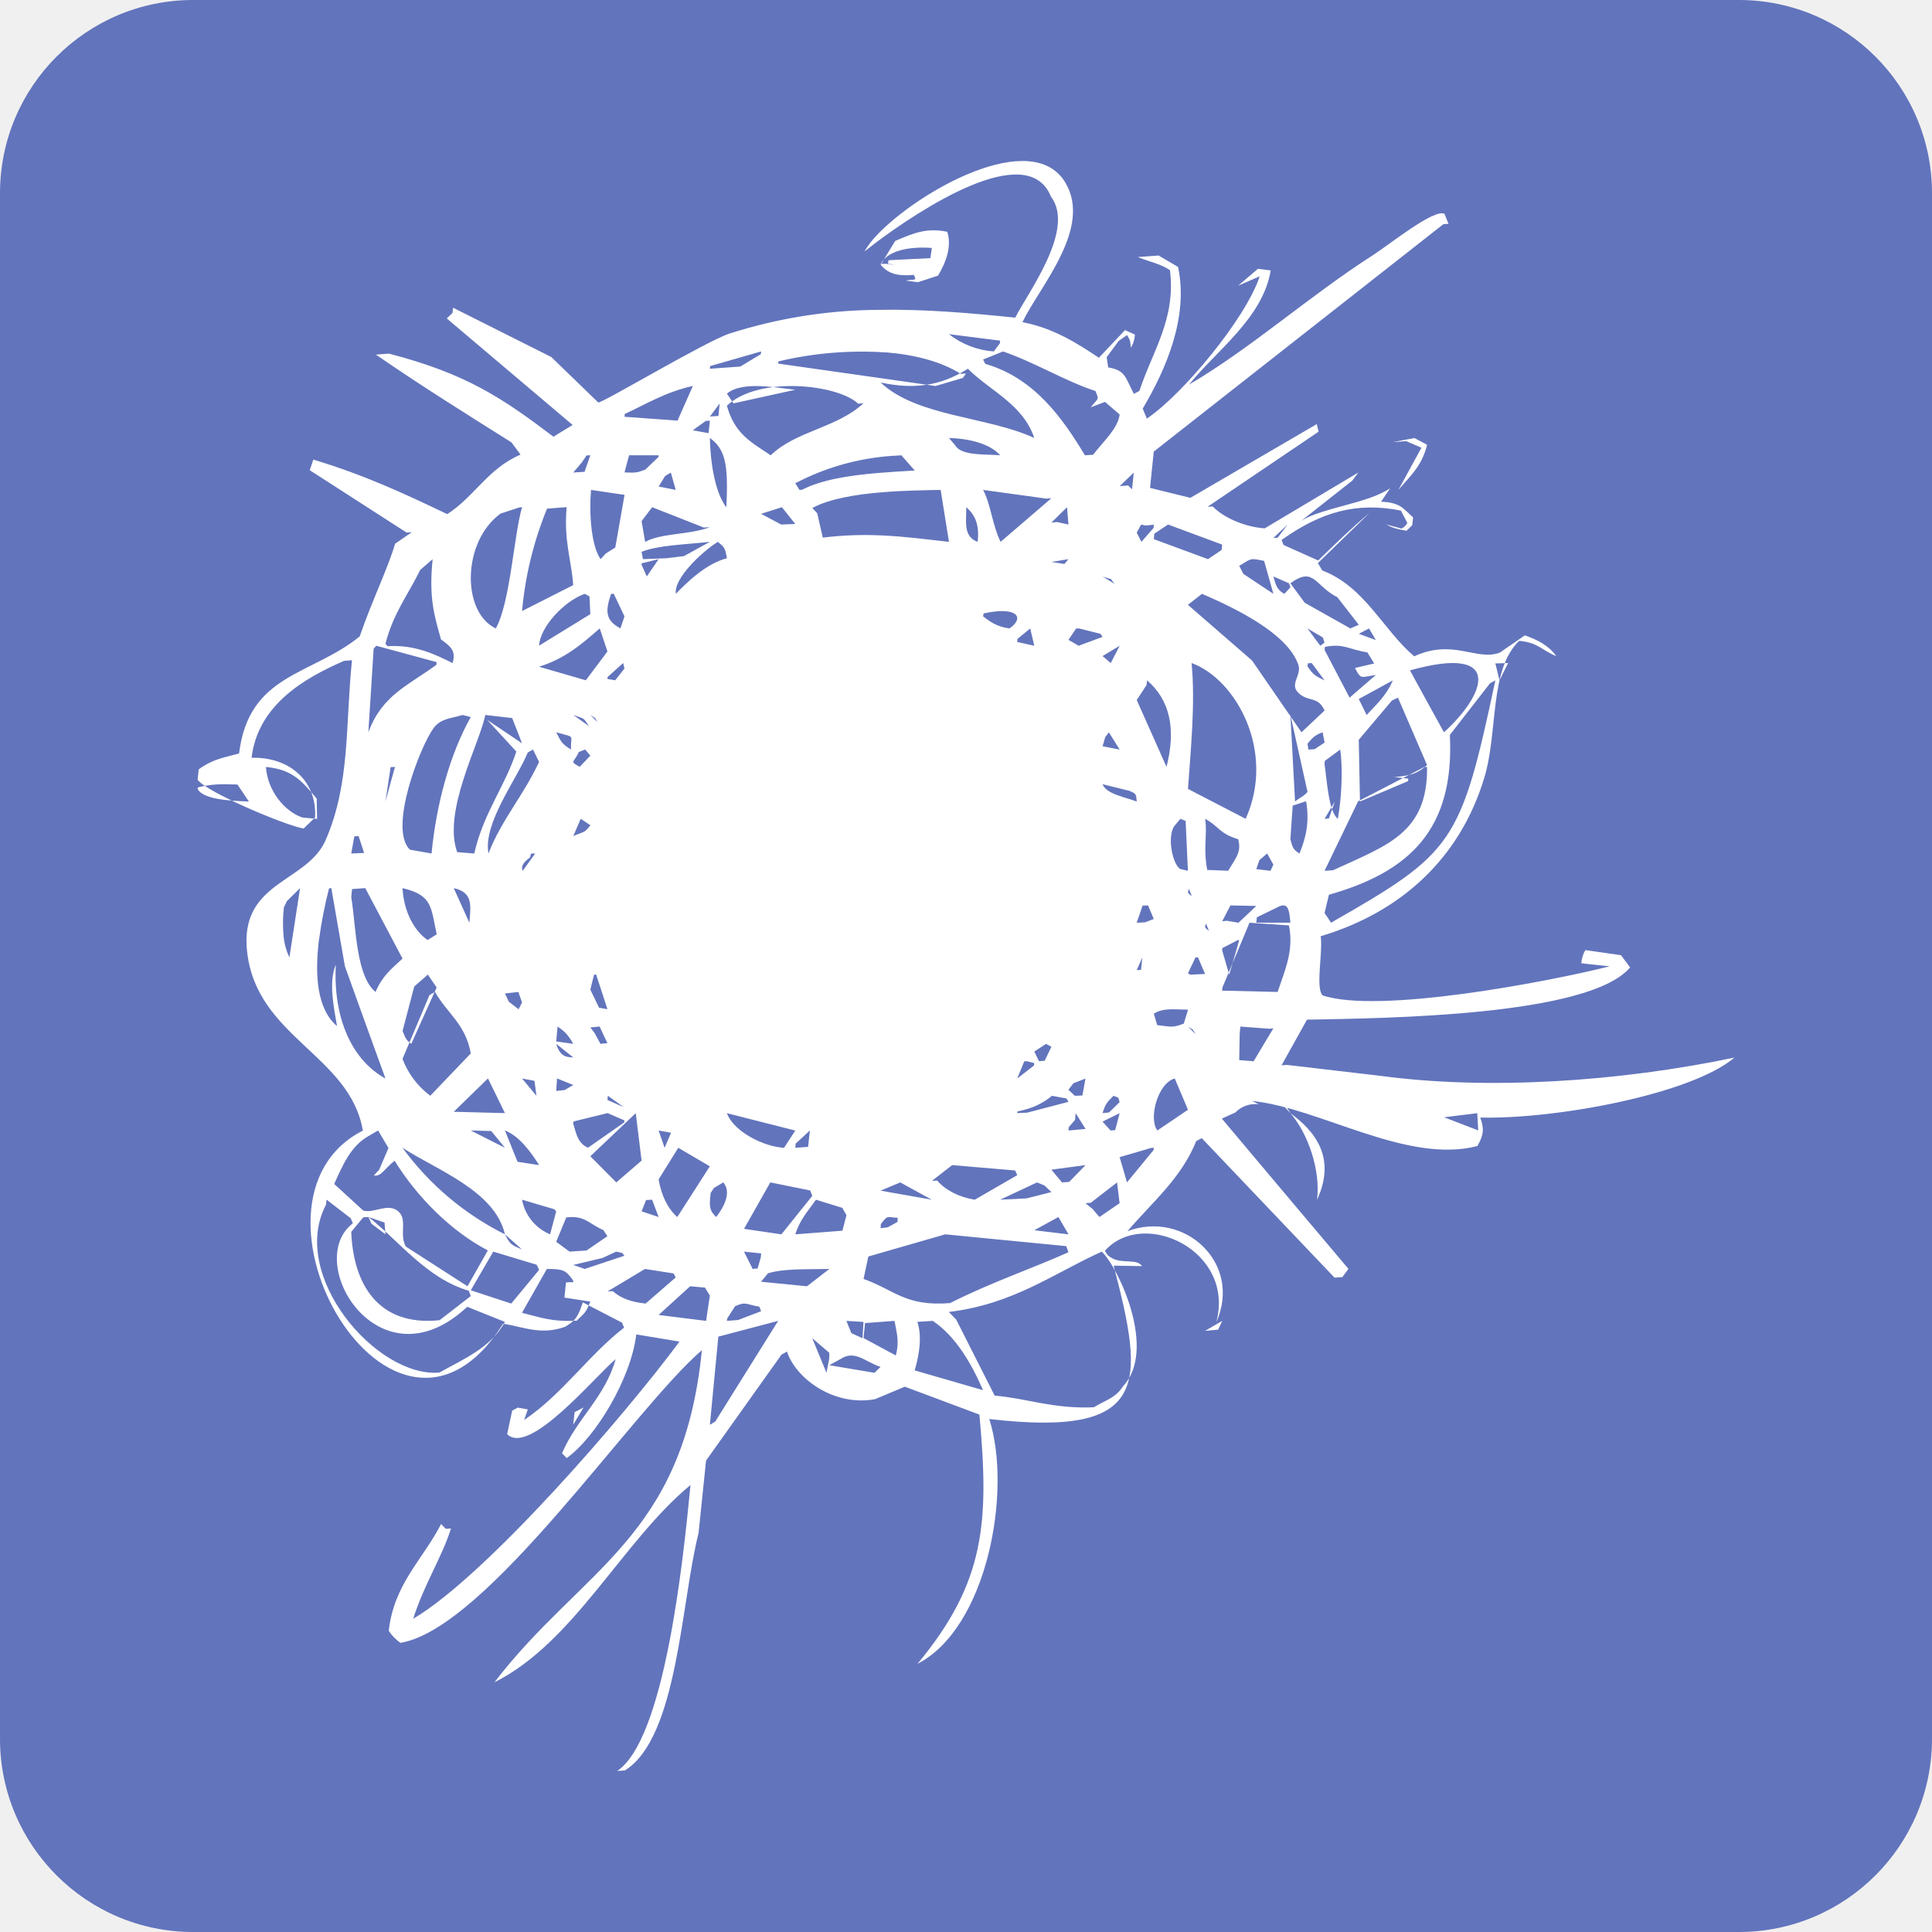
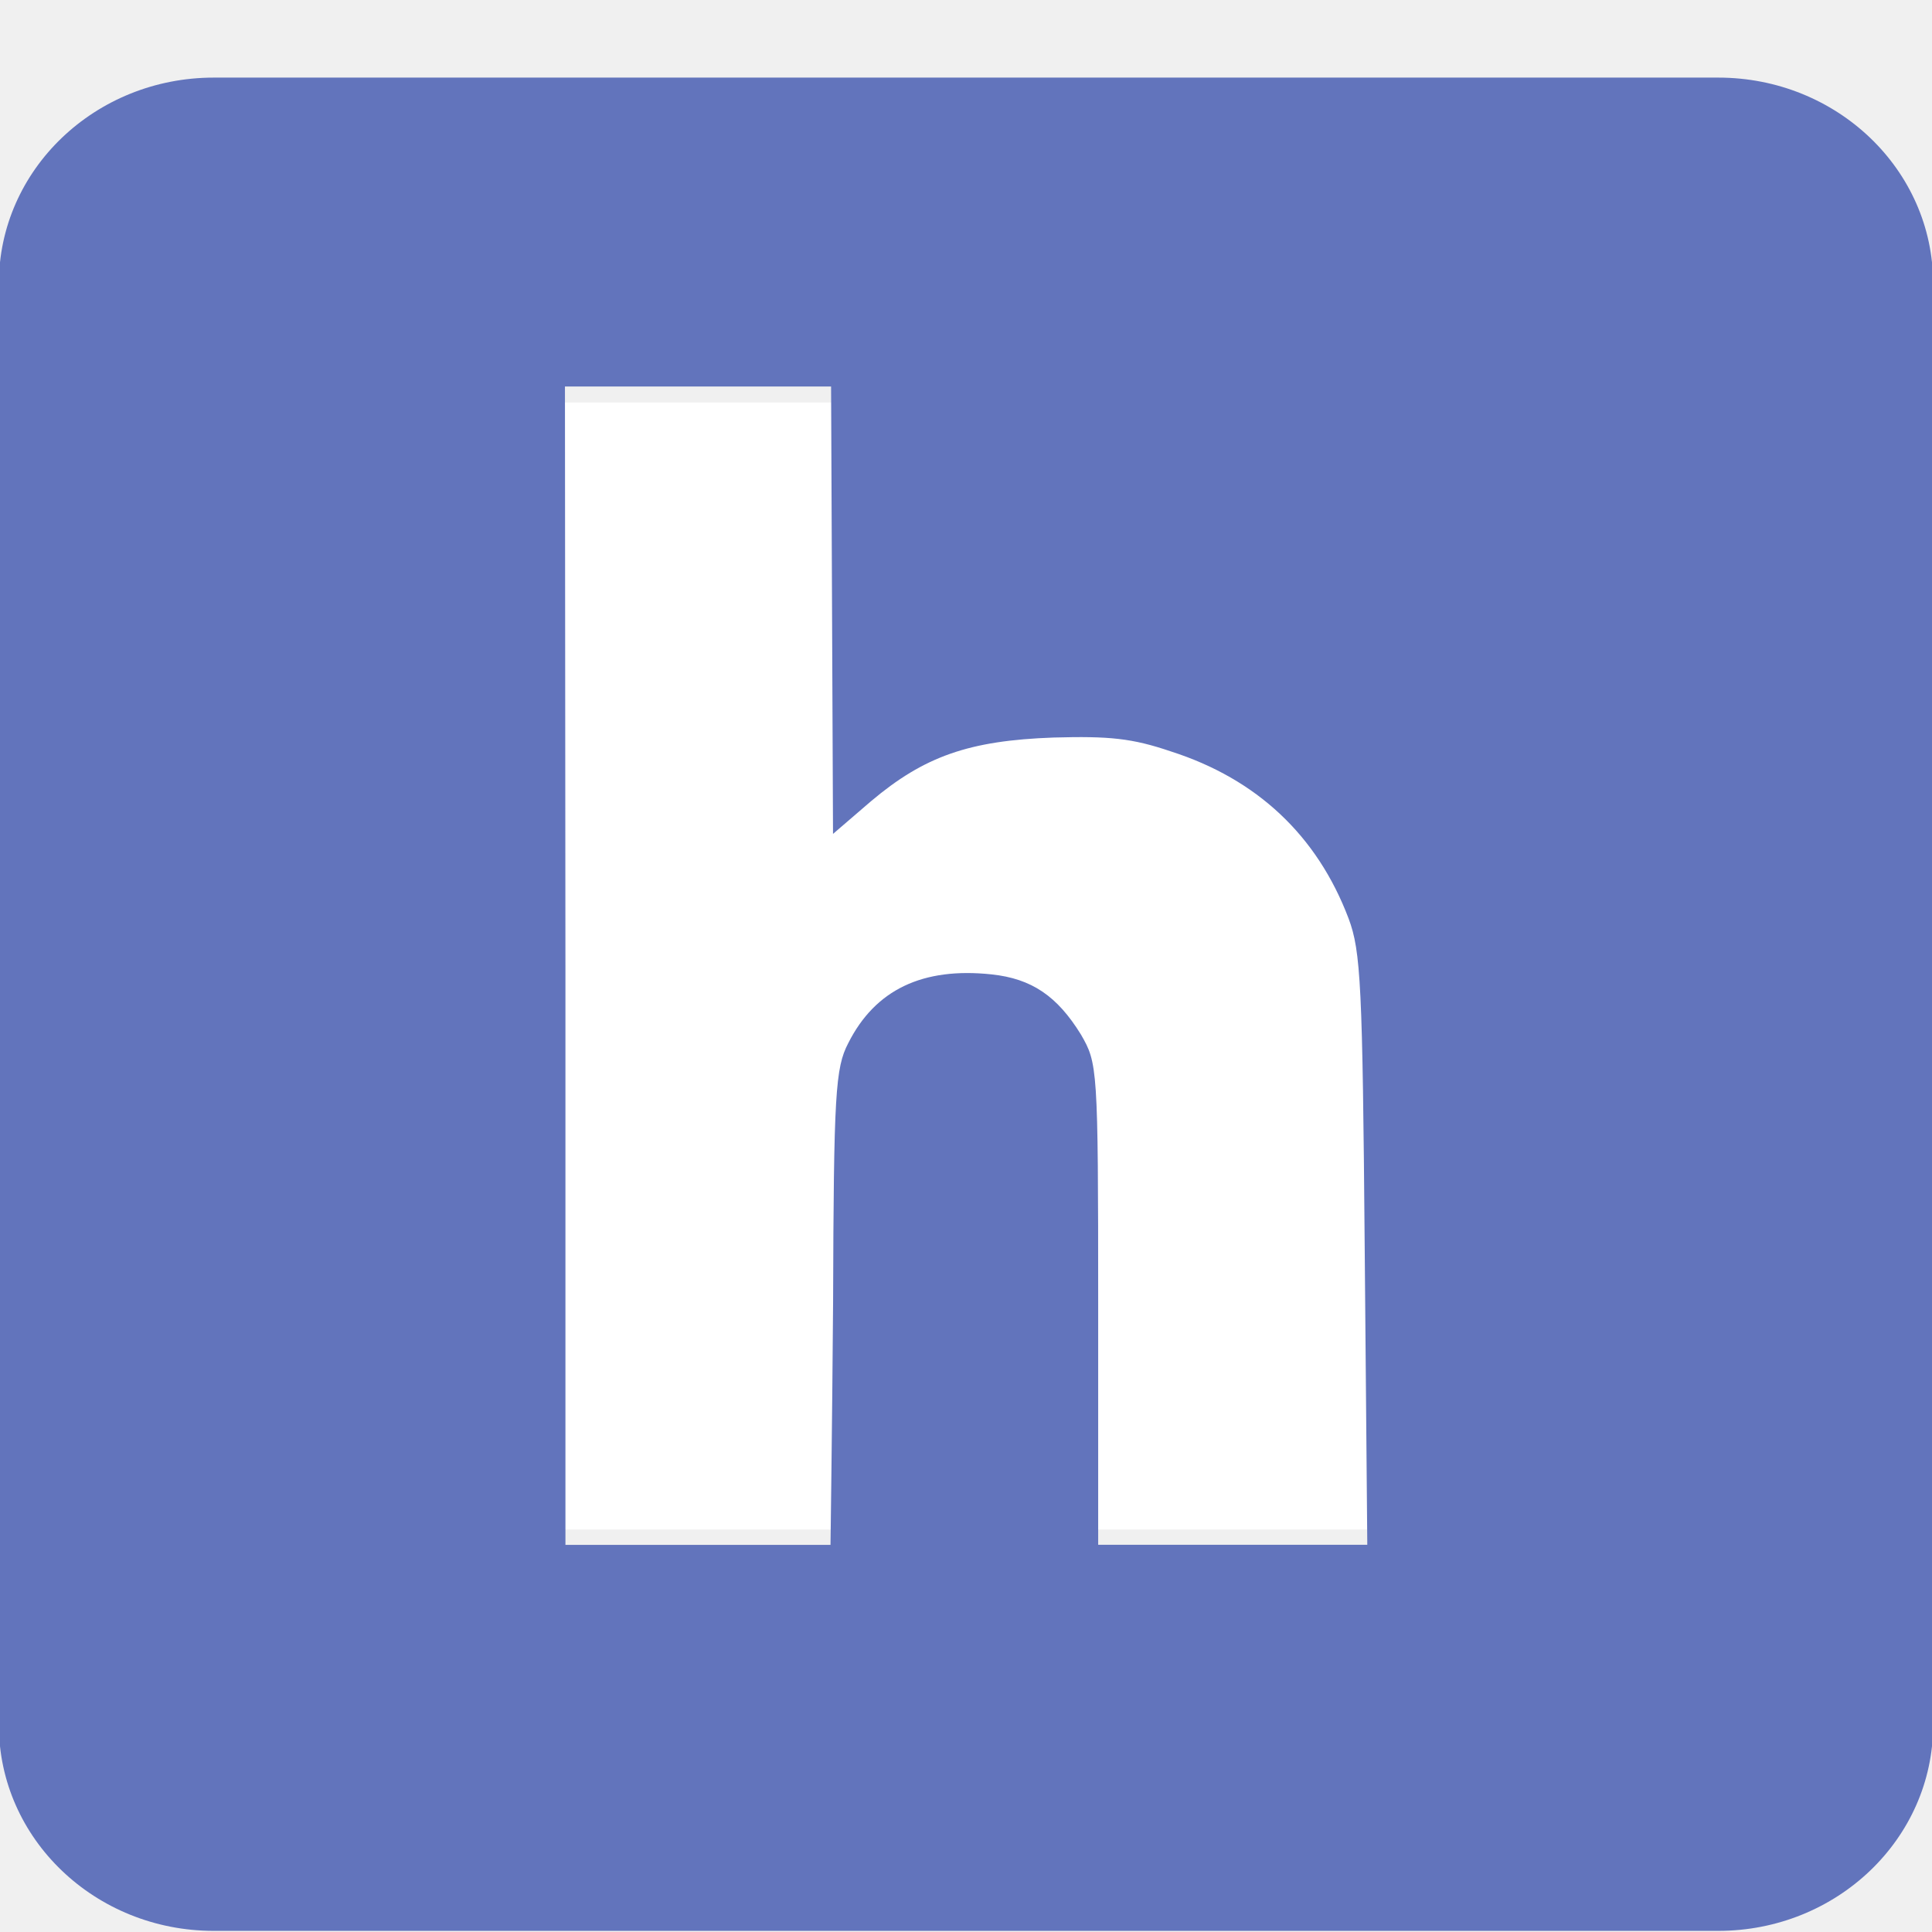
- <svg xmlns="http://www.w3.org/2000/svg" fill="#FFFFFF" height="32" width="32" viewBox="-2.4 -2.4 28.80 28.80" role="img" stroke="#FFFFFF" stroke-width="0" transform="matrix(1, 0, 0, 1, 0, 0)rotate(0)">
-   <g id="SVGRepo_bgCarrier" stroke-width="0" transform="translate(0,0), scale(1)">
-     <rect x="-2.4" y="-2.4" width="28.80" height="28.80" rx="2.88" fill="#6274BC" strokewidth="0" />
-   </g>
-   <g id="SVGRepo_tracerCarrier" stroke-linecap="round" stroke-linejoin="round" stroke="#CCCCCC" stroke-width="0.096" />
-   <g id="SVGRepo_iconCarrier">
-     <path d="m1.14 9.295.17.253c-.34-.01-.696-.043-.764-.189 0-.007.002-.014.004-.021.19-.05.353-.053.59-.043zm1.806.77.082.25-.192.008.046-.256a.685.685 0 0 0 .064-.003zM3.6 11.89c-.17.156-.301.26-.402.497-.14-.115-.213-.343-.258-.598-.05-.278-.066-.587-.104-.818l.012-.118.197-.014.502.95.053.1zm-.254-2.342a60.527 60.527 0 0 1 .077-.512l.065-.004c-.048.172-.096.344-.142.516zm-.137-2.322.9.244a1.975 1.975 0 0 0-.004.04c-.419.31-.806.446-1.014 1.006L3.17 7.27l.039-.043zm.84-1.29c-.058.58.024.836.125 1.196.16.114.224.183.172.352-.27-.134-.556-.274-.97-.252a2.799 2.799 0 0 1-.03-.035c.116-.457.342-.738.517-1.1l.187-.162zm1.294-.772.039-.003c-.124.428-.174 1.415-.391 1.807-.513-.243-.503-1.296.071-1.712l.28-.092zm-.478 3.17.432.469c-.17.522-.491.915-.627 1.52l-.255-.02c-.218-.609.327-1.601.42-2.045l.4.046c.05.125.098.25.147.376l-.517-.347zM6.047 5.16c-.044.507.068.77.098 1.162-.254.13-.509.258-.763.387a5.262 5.262 0 0 1 .373-1.527l.292-.022zm.296-.77.057-.004-.086.247-.169.011.13-.153.068-.101zM6.4 6.755l-.764.47c.016-.284.378-.667.681-.773l.07.038.013.265zm.51-1.778c-.047.262-.093.523-.138.785l-.143.09-.076.083c-.138-.194-.173-.67-.143-1.032l.5.074zm.508-.59c0 .01-.002.018-.003.026L7.22 4.6c-.13.05-.146.048-.31.042.021-.085.045-.17.068-.255h.44zm.51-1.032L7.7 3.87l-.79-.057.003-.042c.325-.15.61-.328 1.014-.417zm-.412 1.34.084-.05.073.258-.255-.05.098-.159zm.666.763c-.303.118-.722.085-.965.22a77.912 77.912 0 0 0-.053-.31l.158-.207c.257.1.514.202.77.303l.09-.006zm-.651.464-.346.013c-.008-.036-.014-.072-.021-.109.243-.099.651-.108 1.018-.149l-.387.213-.264.032zm.905 0c-.291.073-.57.33-.761.53-.037-.234.412-.646.627-.775.095.085.105.076.134.245zm.51-3.083-.004.04-.306.185-.454.033.004-.04.76-.218zm-.412.774-.098-.145c.23-.193.737-.087 1.019-.058l-.921.203zm2.278-.76c.425.035.814.135 1.11.32L12 3.168l-.047.066-.407.12c-.245-.034-.49-.07-.734-.105L9.2 3.02l.004-.033a5.375 5.375 0 0 1 1.608-.133zm1.693-.136-.09.122a1.23 1.23 0 0 1-.67-.258l.764.097-.004.039zm1.356.954.211-.08.219.188c-.03.215-.237.391-.396.6l-.122.008c-.332-.55-.751-1.151-1.486-1.363l-.032-.065.297-.12c.499.174.915.438 1.378.59.06.145.041.096-.07.242zm.614 1.223-.058-.057-.126.009.21-.2-.026.248zm.225 2.848c.344.298.432.73.289 1.29-.148-.332-.295-.665-.444-.997.05-.074.097-.148.146-.222.003-.024.005-.048.009-.071zm.1-2.32-.004.048-.181.207-.07-.137c.109-.195.03-.09.173-.11l.082-.008zm.212-.003.806.299a1.034 1.034 0 0 1-.007.08c-.068.047-.136.092-.204.137l-.807-.298.007-.081.205-.137zm1.57 1.033-.447-.297-.062-.12c.194-.12.166-.114.371-.074.045.164.092.327.138.49zm.254-.098-.09.098c-.108-.056-.127-.127-.164-.259l.233.102.021.059zm-.19-.739-.064.005c.07-.067.14-.134.212-.2-.05.065-.1.13-.148.195zm1.209 1.298-.125.055a230.14 230.14 0 0 1-.681-.383 98.74 98.74 0 0 1-.213-.29c.353-.26.366.042.699.207l.32.411zm.254.228-.254-.093.153-.08.101.173zm-.31.416c.092.185.092.133.31.105L17.718 8l-.373-.712.005-.044c.275-.059.363.04.632.08l.103.166-.285.067zm.056.463.509-.278c-.102.23-.235.348-.392.516l-.117-.238zm1.018.985c-.138.119-.228.157-.489.179l.21.023-.004.037-.717.304-.018-.92.494-.585.09-.043.434 1.005zm-.255-1.412c1.406-.392 1.134.354.507.923-.17-.307-.339-.615-.507-.923zm1.273.149c-.518 2.434-.618 2.567-2.45 3.613a3.302 3.302 0 0 0-.096-.145l.065-.272c1.195-.34 1.874-.966 1.803-2.383l.599-.77.079-.043zm.062 0c-.02-.084-.04-.168-.062-.252l.19-.006-.128.258zm-3.117 2.367.018-.269.016-.23.176-.059c.009 0 .017-.002.025-.003.05.305 0 .53-.1.775-.086-.055-.103-.078-.135-.214zm-1.018 2.258.004-.045.334-.799.07-.168.588.04c.009.044.015.087.018.128.026.304-.079.547-.187.864l-.827-.02zm.255 1.036.007-.4.01-.1.43.032.062-.005c-.099.163-.197.326-.294.49l-.215-.017zm-.252-1.67.026-.013.203-.105.023-.002-.03.107-.119.409-.106-.364.003-.032zm-.397 1.285-.115-.115c.112.078.039.002.115.115zm-.624-.307c.143-.09.298-.062.51-.06l-.063.207c-.175.07-.2.044-.397.023l-.05-.17zm.312.966.197.466c-.152.103-.305.205-.457.309-.136-.187.012-.71.26-.775zm-.503-1.62-.064.005.084-.191-.02.187zm.733.072-.033-.021.112-.236.037-.001.106.248-.222.01zm1.763-3.355-.014-.087c.067-.082.11-.133.225-.17l.03.152c-.05.033-.1.065-.149.099l-.092.006zm-.014.63c-.046.061-.128.095-.186.144l-.069-1.29.255 1.146zm-.467 1.73c.168-.094.192-.007.212.22h-.509l.009-.08.288-.14zm-.25-.713.115-.098.093.166-.043.092-.212-.025.047-.135zm-.047.684-.265.25-.173-.029-.07.007c.04-.079.082-.158.123-.236l.385.008zm-.96-.147c-.106-.074-.03-.064-.05-.12l.05.12zm.802-1.152-.86-.446c.04-.59.112-1.268.054-1.876.663.24 1.258 1.319.806 2.322zm-.605 0c.211.112.2.214.493.304.051.191-.027.267-.149.47l-.312-.012c-.064-.34.006-.535-.032-.762zm.058 1.669c-.107-.074-.03-.064-.05-.12l.05.12zm1.723-2.484.003-.048.23-.169c.04.264.025.704-.035 1.032-.136-.106-.161-.554-.198-.815zm0 .815c.052-.086.104-.172.154-.258l-.09.254-.064.004zm1.485-.771.043-.003c.012.989-.598 1.169-1.4 1.54l-.128.009.5-1.036.985-.51zm-1.51-1.932c.008.026.017.051.024.077l-.063.046-.191-.258.23.135zm-.23.43.007-.045a3.35 3.35 0 0 1 .056-.004l.192.258c-.148-.07-.172-.088-.255-.21zm.254.66-.343.323-.737-1.07-.956-.83.21-.164c.463.2 1.273.581 1.436 1.057.053.155-.13.283-.006.412.148.154.296.044.397.271zm-2.148 1.613.078.031.034.744-.119-.028c-.112-.083-.19-.467-.088-.634l.095-.113zm-.564 1.294.082-.003.085.202-.13.05-.125.006c.03-.085.06-.17.088-.255zm-.232 4.126-.11-.377c.157-.045.313-.09.47-.137l.04-.002a.527.527 0 0 0-.005.035l-.395.48zm-.365-1.032c.047-.152.08-.175.165-.259l.07.028.02.066-.157.154-.098.01zm.12.258-.12-.132.255-.126-.066.253-.069.005zm-.268 1.17c-.036-.028-.07-.057-.106-.087l.078-.005.393-.304.038.31-.301.206-.102-.12zm.02 2.956c-.613.026-.98-.13-1.48-.174l-.573-1.133-.11-.114c.962-.114 1.567-.578 2.28-.899.252.24.823 1.462.32 2.003-.12.185-.255.204-.438.317zm-2.632-1.273.23-.015c.347.233.583.65.749 1.033l-1.019-.295c.076-.258.108-.52.04-.723zm-.732-.974L11.691 16l1.804.176.032.091c-.537.242-1.148.446-1.764.758-.667.053-.828-.196-1.29-.36l.071-.334zm-.071 1.216.023-.224.439-.033c.036.195.074.304.02.516l-.482-.26zm-.51.404.171-.094c.21-.139.367.046.593.119l-.09.088-.673-.113zm.495-.403a15.96 15.96 0 0 1-.166-.075l-.074-.183.255.016-.015.242zm-.749 0 .255.219c0 .135-.012.12-.043.297l-.212-.516zm-.66-.967c.239-.073.557-.057.915-.065l-.333.258-.685-.067.103-.126zM8.436 3.648c.473-.452 1.659-.317 1.956-.03l.08-.007c-.395.369-1.007.411-1.383.776-.295-.196-.539-.322-.653-.739zm2.6.739.2.227c-.178.01-.365.021-.552.037-.421.036-.837.099-1.128.25l-.038.002a51.163 51.163 0 0 1-.063-.099 3.644 3.644 0 0 1 1.544-.414l.037-.003zm.992-1.29c.329.33.82.526.99 1.032-.69-.321-1.752-.316-2.29-.827.474.101.878.063 1.3-.205zm.227 1.806.944.13.074-.006-.757.65c-.12-.239-.148-.563-.261-.774zm1.213 1.104-.195-.03.254-.042-.06.072zm-.195-.617.233-.229.021.258-.169-.037-.085.008zm.462 8.54-.112.005-.096-.09.074-.097.18-.07-.046.253zm-.203.472c.03-.036.062-.072.094-.108l.008-.1.148.235-.255.023.005-.05zm-.101.824-.158-.19.509-.068-.243.25-.108.008zm.096.774-.509-.061.36-.197.15.258zm-.357-.728.103.098-.369.094-.395.02.55-.258.111.046zM11.746 4.129c.297.008.611.083.763.258-.205-.02-.574.013-.667-.145l-.096-.113zm.258 1.032c.145.127.196.277.17.516-.224-.077-.166-.322-.17-.516zm.25 1.627.009-.044c.507-.11.616.066.385.224-.2-.028-.29-.103-.393-.18zm.653 6.631.111.028a1.49 1.49 0 0 0-.004.036l-.25.194.104-.255.039-.003zm-.14-6.294.19-.157.061.258-.254-.056.002-.045zm.76 6.9-.615.161-.148.007c0-.008.002-.017.004-.025.23-.046.378-.122.514-.233l.216.04.03.05zm-.439-.606-.07-.143.175-.115.08.043-.1.208-.085.007zm-1.597 1.785.303-.236.938.08.032.07-.634.366c-.235-.039-.438-.143-.56-.286l-.08.006zm-.471.022.47.258-.763-.135c.098-.04.195-.082.293-.123zm-.038.527a7.12 7.12 0 0 0-.003.062l-.145.08-.107.014.004-.062c.111-.147.092-.098.25-.094zM9.782 5.25a6.022 6.022 0 0 0-.073-.077c.253-.138.652-.204 1.044-.235.323-.027.641-.03.869-.035l.124.774c-.333-.036-.65-.08-.993-.095a5.2 5.2 0 0 0-.888.032 41.055 41.055 0 0 0-.083-.364zm.374 10.355.062.11-.06.231-.703.054c.075-.23.187-.341.308-.516l.393.121zm-.868-.895c-.32-.018-.758-.252-.852-.516l1.019.259-.167.257zm.358-.014-.191.014.006-.062.212-.196c-.01.081-.018.162-.027.244zm-.7-9.437.31-.098.199.25-.21.008-.3-.16zm-.004 11.08c-.017.056-.032.113-.048.17a.884.884 0 0 0-.074.007 92.65 92.65 0 0 0-.129-.258l.255.026-.004.055zm.141-1.113.594.12.032.08-.461.574-.557-.082.392-.692zm4.444-8.088.115-.169.042-.001.32.08.032.046-.357.132a41.52 41.52 0 0 0-.152-.088zm.689-.834-.18-.11c.183.067.078-.009.18.11zm-.058 1.18-.122-.104.255-.154-.133.258zm-.122 1.806.396.098c.107.042.104.053.113.16-.17-.065-.454-.11-.509-.258zm.04-.703.054-.07.161.257-.255-.05.04-.137zm-5.157 8.491.027.068-.343.131-.167.013.004-.035.117-.183c.162-.075.166-.026.362.006zm-.737-12.95c.222.166.28.37.245 1.033-.146-.187-.235-.584-.245-1.032zm.146-.515L8.31 3.8l-.127.009.146-.196zm-.146.258c-.007.062-.012.124-.02.186l-.235-.043.194-.139.06-.004zm0 14.968.126-1.314.892-.235-.938 1.501-.08.048zm.063-3.532.137-.081c.125.148.013.361-.105.516-.098-.092-.109-.15-.083-.359l.05-.076zm-.827-.126.293-.471.47.276c-.16.252-.323.504-.485.756-.146-.13-.236-.321-.278-.56zm0 2.021.47-.428.221.02.073.12c-.02.126-.038.251-.056.376l-.708-.088zm-.763-.35.56-.336.426.067.032.059-.449.39c-.224-.023-.373-.083-.49-.185l-.08.005zm-.075-.499.205-.095.088.019.036.042-.593.197-.17-.06.434-.103zm-.689-.242.15-.363c.278-.036.344.101.553.188l.06.092-.311.213-.253.017-.199-.147zm-.51 1.059.371-.654c.246 0 .276.02.377.15.045.076.006.035-.092.052l-.023.225.386.06c-.076.189-.088.164-.202.284-.38.02-.551-.052-.816-.117zm-.428-.912.647.195.036.077-.415.502-.603-.198.335-.576zM2.46 15.56l.008-.077.361.278.031.074c-.751.58.398 2.47 1.705 1.245l.562.226c-.216.385-.587.537-.978.755-.935.078-2.244-1.449-1.69-2.501zm.872.264.014.175c-.07-.053-.14-.104-.208-.157l-.047-.101.24.083zm1.286 1.096-.465.36c-.916.096-1.287-.538-1.317-1.317l.179-.216.078-.006c.461.363.869.917 1.495 1.1l.03.079zm-.887-3.76c-.083-.06-.088-.09-.13-.192l.174-.662.203-.178.131.192-.378.84zm-.13.223.401-.949.082-.048c.185.326.453.474.534.917l-.604.631a1.223 1.223 0 0 1-.414-.55zm.763.79.51-.497.253.517a95.872 95.872 0 0 0-.763-.02zm1.272-5.215c-.241.515-.562.865-.754 1.364-.084-.453.422-1.104.585-1.504l.078-.045.091.185zm0-1.42c.379-.117.633-.331.904-.571l.115.344-.322.43-.697-.202zm1.273.027-.138.176-.116-.02.002-.028.232-.21.02.082zm-.2-1.112.04-.002.16.337-.06.179c-.233-.122-.224-.267-.14-.514zm-.048 7.481.235.169-.241-.106a1.03 1.03 0 0 1 .006-.063zm-.004.259.252.109a.9.9 0 0 0-.004.03l-.54.377c-.155-.07-.174-.209-.22-.36l.005-.032.507-.124zm-.753-.517.242.098-.13.075-.125.014.013-.187zm-.013-5.16c.306.086.209.028.222.257-.14-.082-.15-.121-.222-.258zm0 4.609.021-.223c.119.083.16.132.234.258a61.01 61.01 0 0 0-.255-.035zm.51-3.223c-.096.123-.092.09-.255.161l.111-.258.143.097zm0-1.038-.16.167c-.16-.09-.085-.054-.013-.221l.095-.037.077.091zm-.021-.439-.234-.168c.18.069.138.027.234.168zm-.489 4.735.255.203c-.13-.003-.2-.031-.255-.203zm.764-.01-.104.01-.089-.164-.062-.08.138-.014c.039.083.077.166.117.248zm-.14-4.778L6.4 8.258c.112.078.038.002.114.115zm.015 4.25-.13-.27.055-.222.032-.002.168.516a37.21 37.21 0 0 0-.125-.022zm-.667 3.003.028.034L5.8 16a.697.697 0 0 1-.418-.516l.481.142zM5.127 16l.255.226c-.163-.072-.173-.069-.255-.226zm.44-2.288.03.223-.215-.258.185.035zm-.252 1.207-.188-.467c.223.085.397.34.51.516l-.322-.049zm.2-4.594.063-.002-.186.258c-.03-.064.007-.125.11-.2l.013-.057zm-.133 2.218-.051.102-.146-.113a116.8 116.8 0 0 1-.058-.123l.2-.022.055.156zM3.6 14.71c.51.332 1.377.64 1.527 1.29A4.234 4.234 0 0 1 3.6 14.71zm1.323-.25.204.25-.509-.258.305.008zm1.864.766-.387-.39.677-.642.087.707-.377.325zm.377.431.067-.168.09-.005.097.258-.254-.085zm.343-.947-.089-.258.185.034-.096.224zm-.343-8.69.002-.023c.084-.02.168-.04.252-.062l-.176.258-.078-.173zm-2.567 5.335-.233-.516c.299.065.25.278.233.516zm-.623.258c-.218-.151-.357-.452-.374-.774.447.105.422.281.51.689l-.136.085zm-.263-1.347c-.325-.307.148-1.535.356-1.818.11-.139.248-.136.43-.19l.121.031c-.306.542-.512 1.28-.585 2.034l-.322-.057zm-.475 4.186.155.261-.139.325-.08.085c.114.016.14-.082.31-.221.33.535.834 1.047 1.39 1.338l-.303.534-.92-.592c-.105-.195.04-.419-.129-.538-.153-.108-.35.048-.506.001l-.432-.396c.127-.284.249-.562.5-.707l.154-.09zm-.88-2.846a6.65 6.65 0 0 1 .149-.764l.034-.003.133.767.07.4c.2.558.402 1.115.604 1.671-.484-.264-.783-.875-.74-1.697-.116.265-.02.682.018.916-.297-.252-.335-.753-.269-1.29zm-.442.265a.941.941 0 0 1-.086-.31 2.031 2.031 0 0 1 .004-.435l.044-.092.197-.195-.111.721-.048.31zm17.722 2.58-.509-.196.494-.061.015.258zm-13.47 4.2.133-.07-.154.257.02-.186zM2.327 9.807l-.217-.02c-.27-.089-.523-.404-.546-.754.413.037.553.233.757.472.002.1.005.201.006.302zm-.03-.021c.03-.557-.395-.905-.947-.89.094-.782.774-1.182 1.38-1.445l.117-.009c-.101.982-.024 1.828-.391 2.678-.271.626-1.232.614-1.18 1.58l.007.08c.137 1.284 1.533 1.545 1.726 2.674-2.07 1.053.453 5.478 2.09 2.879.294.042.555.175.92.047.17-.094.203-.17.269-.366l.585.303.03.074c-.536.416-.914.987-1.49 1.377l.055-.158-.15-.027-.083.045-.075.35c.329.336 1.326-.879 1.618-1.117-.165.577-.573.874-.8 1.402l.07.072c.43-.308.957-1.18 1.037-1.843l.644.107c-.807 1.091-2.88 3.491-3.97 4.132.166-.521.43-.919.564-1.347l-.078.006a14.401 14.401 0 0 0-.07-.072c-.265.522-.702.889-.78 1.593a.688.688 0 0 0 .174.179c1.296-.216 3.46-3.473 4.494-4.363-.28 2.81-1.786 3.248-3.092 4.95 1.187-.592 1.907-2.102 2.922-2.94C7.781 20.91 7.502 23.533 6.8 24l.116-.009c.788-.49.834-2.505 1.097-3.535l.112-1.083 1.125-1.58.082-.045c.126.395.696.824 1.313.709l.443-.186 1.112.416c.146 1.6.09 2.497-.923 3.715 1.035-.529 1.415-2.567 1.07-3.649 2.407.279 2.31-.533 1.854-2.286l.423.007c-.078-.117-.289-.03-.45-.12-.073-.047-.059-.038-.104-.108.572-.645 1.95-.004 1.66 1.067.396-.888-.479-1.678-1.322-1.36.36-.427.796-.778 1.024-1.343l.082-.044 1.98 2.08.117-.009.09-.122c-.63-.746-1.259-1.493-1.887-2.24l.202-.092a.41.41 0 0 1 .349-.121 22.552 22.552 0 0 1-.1-.05c1.011.101 2.303.944 3.358.672.097-.169.102-.26.043-.425 1.124.028 3.146-.348 3.79-.894-1.73.363-3.678.486-5.266.274l-1.407-.165-.079.006.379-.68c1.16-.022 4.202-.051 4.817-.779l-.136-.182-.53-.076a.394.394 0 0 0-.06.197l.42.045c-.912.23-3.452.715-4.281.432-.087-.106-.023-.474-.019-.739a.968.968 0 0 0-.006-.142c1.192-.356 2.077-1.158 2.44-2.368.207-.693.07-1.603.518-2.035.286.025.344.146.554.228-.111-.154-.27-.24-.469-.31l-.373.257c-.341.132-.698-.213-1.277.056-.47-.402-.735-1.037-1.37-1.28l-.065-.11.77-.749c-.252.211-.509.46-.766.71l-.516-.231-.03-.075c.588-.416 1.11-.57 1.779-.438.031.062.064.123.096.185-.031.053-.059.068-.086.083l-.225-.06c.097.057.198.075.299.093l.085-.083.013-.116c-.146-.13-.191-.224-.478-.234l.137-.202c-.328.226-.994.286-1.32.482l.754-.594.09-.121-1.395.832c-.298-.02-.615-.16-.776-.327a39.46 39.46 0 0 0-.077.006l1.656-1.12-.027-.113c-.628.366-1.257.732-1.884 1.099l-.602-.148.056-.541 4.317-3.39.077-.006-.061-.149c-.16-.076-.817.457-1.065.616-.956.613-1.801 1.376-2.741 1.93.388-.493 1.098-.984 1.216-1.702l-.19-.024-.296.252.322-.14c-.208.633-1.15 1.763-1.682 2.121l-.062-.149c.346-.582.687-1.365.527-2.112l-.29-.17-.311.023c.199.079.334.098.48.195.093.724-.263 1.214-.455 1.8l-.082.044c-.128-.237-.12-.351-.383-.394l-.023-.152.18-.244.124-.086c.042.08.044.051.057.188a.388.388 0 0 0 .059-.196l-.147-.066-.389.412c-.325-.217-.683-.445-1.14-.53.259-.537 1.046-1.4.64-2.081-.496-.828-2.189.126-2.809.783a1.231 1.231 0 0 0-.186.244 9.02 9.02 0 0 1 .186-.144c.612-.456 2.241-1.548 2.594-.675.37.487-.339 1.424-.532 1.805-.66-.067-1.35-.13-2.06-.116a7.422 7.422 0 0 0-2.201.354c-.36.119-1.896 1.039-1.955 1.027l-.7-.678-1.464-.735-.008.077-.086.083 1.876 1.588-.286.175c-.772-.585-1.304-.94-2.453-1.239l-.194.015c.671.462 1.347.885 2.022 1.309l.135.182c-.482.203-.686.625-1.093.887-.636-.304-1.225-.58-1.996-.813l-.054.158 1.444.93.078-.006-.249.172c-.115.387-.34.836-.528 1.382-.72.586-1.653.551-1.798 1.745-.23.063-.392.083-.602.237l-.016.155c.132.184 1.301.679 1.58.727l.172-.166zm8.54-8.256.107.02-.143-.018c-.025 0-.05.002-.074.003.113-.21.445-.262.764-.239l-.022.152-.624.031-.008.05zm.446.277.3-.098c.13-.216.204-.445.138-.654-.309-.061-.487.014-.776.136a49.67 49.67 0 0 0-.157.257l-.06.1a.57.57 0 0 0 .06.06c.098.08.216.108.433.09.06.102-.01.057-.117.085l.18.024zm7.403 2.323-.322.06.198-.014.227.098-.344.63c.177-.209.353-.357.428-.674l-.187-.1zm-1.85 10.065c-.08-.143-.167-.237-.254-.259.077.073.166.159.254.259zm-1.018 3.096-.254.148.195-.018.06-.13zm1.018-3.096c.259.292.453.852.397 1.29.294-.635-.041-1.031-.397-1.29z" />
-   </g>
+ <svg xmlns="http://www.w3.org/2000/svg" viewBox="0 0 24 24" width="24" height="24">
+   <rect width="14" height="14" x="5" y="5" fill="#FFFFFF" />
+   <path fill="#6274BC" d="M -0.014 3.522 L -0.014 21.429 C -0.014 22.842 1.181 23.986 2.656 23.986 L 21.344 23.986 C 22.819 23.986 24.014 22.842 24.014 21.429 L 24.014 3.522 C 24.014 2.108 22.819 0.964 21.344 0.964 L 2.656 0.964 C 1.181 0.964 -0.014 2.108 -0.014 3.522 Z M 7.018 4.801 L 10.324 4.801 L 10.348 10.359 L 10.82 9.953 C 11.481 9.396 12.036 9.199 13.088 9.162 C 13.78 9.143 14.062 9.17 14.547 9.335 C 15.611 9.676 16.362 10.377 16.753 11.411 C 16.905 11.817 16.926 12.239 16.953 15.521 L 16.985 19.19 L 13.642 19.19 L 13.642 16.196 C 13.642 13.246 13.634 13.209 13.427 12.85 C 13.133 12.374 12.817 12.157 12.316 12.104 C 11.465 12.014 10.873 12.291 10.537 12.959 C 10.377 13.266 10.357 13.588 10.349 16.178 C 10.337 17.759 10.317 19.157 10.317 19.191 L 7.024 19.191 L 7.024 11.997 L 7.018 4.801 Z" />
</svg>
